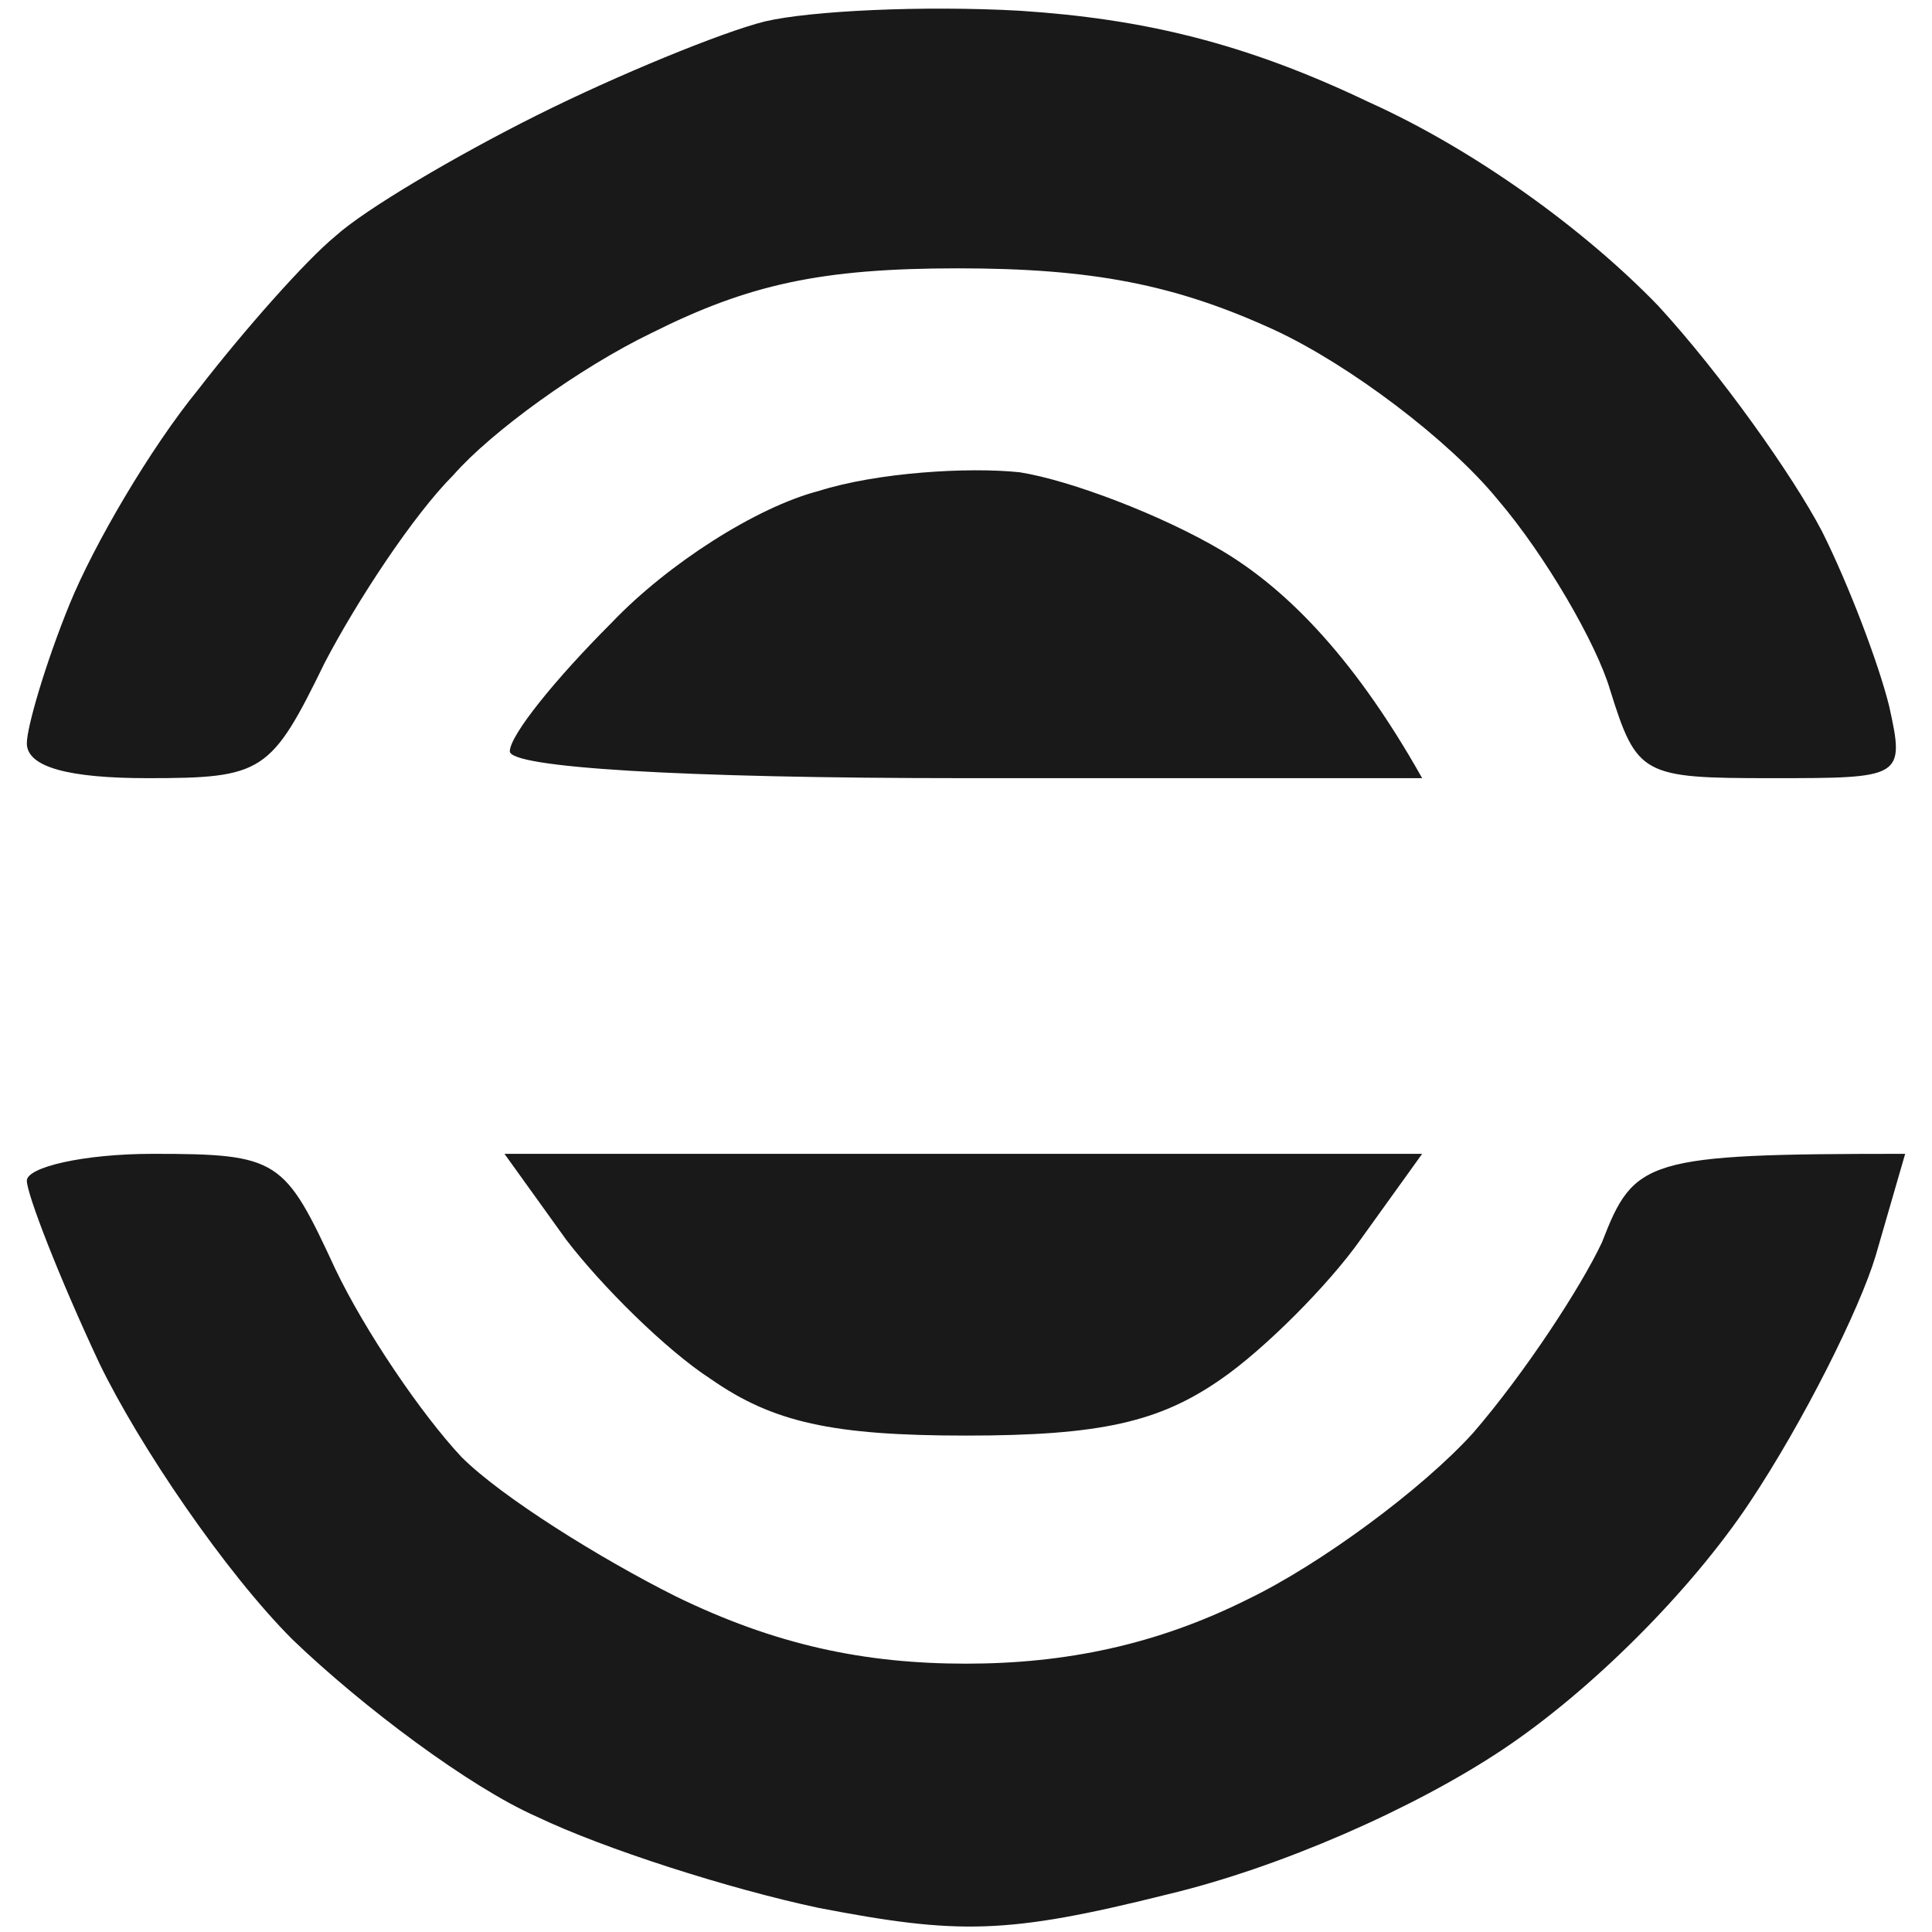
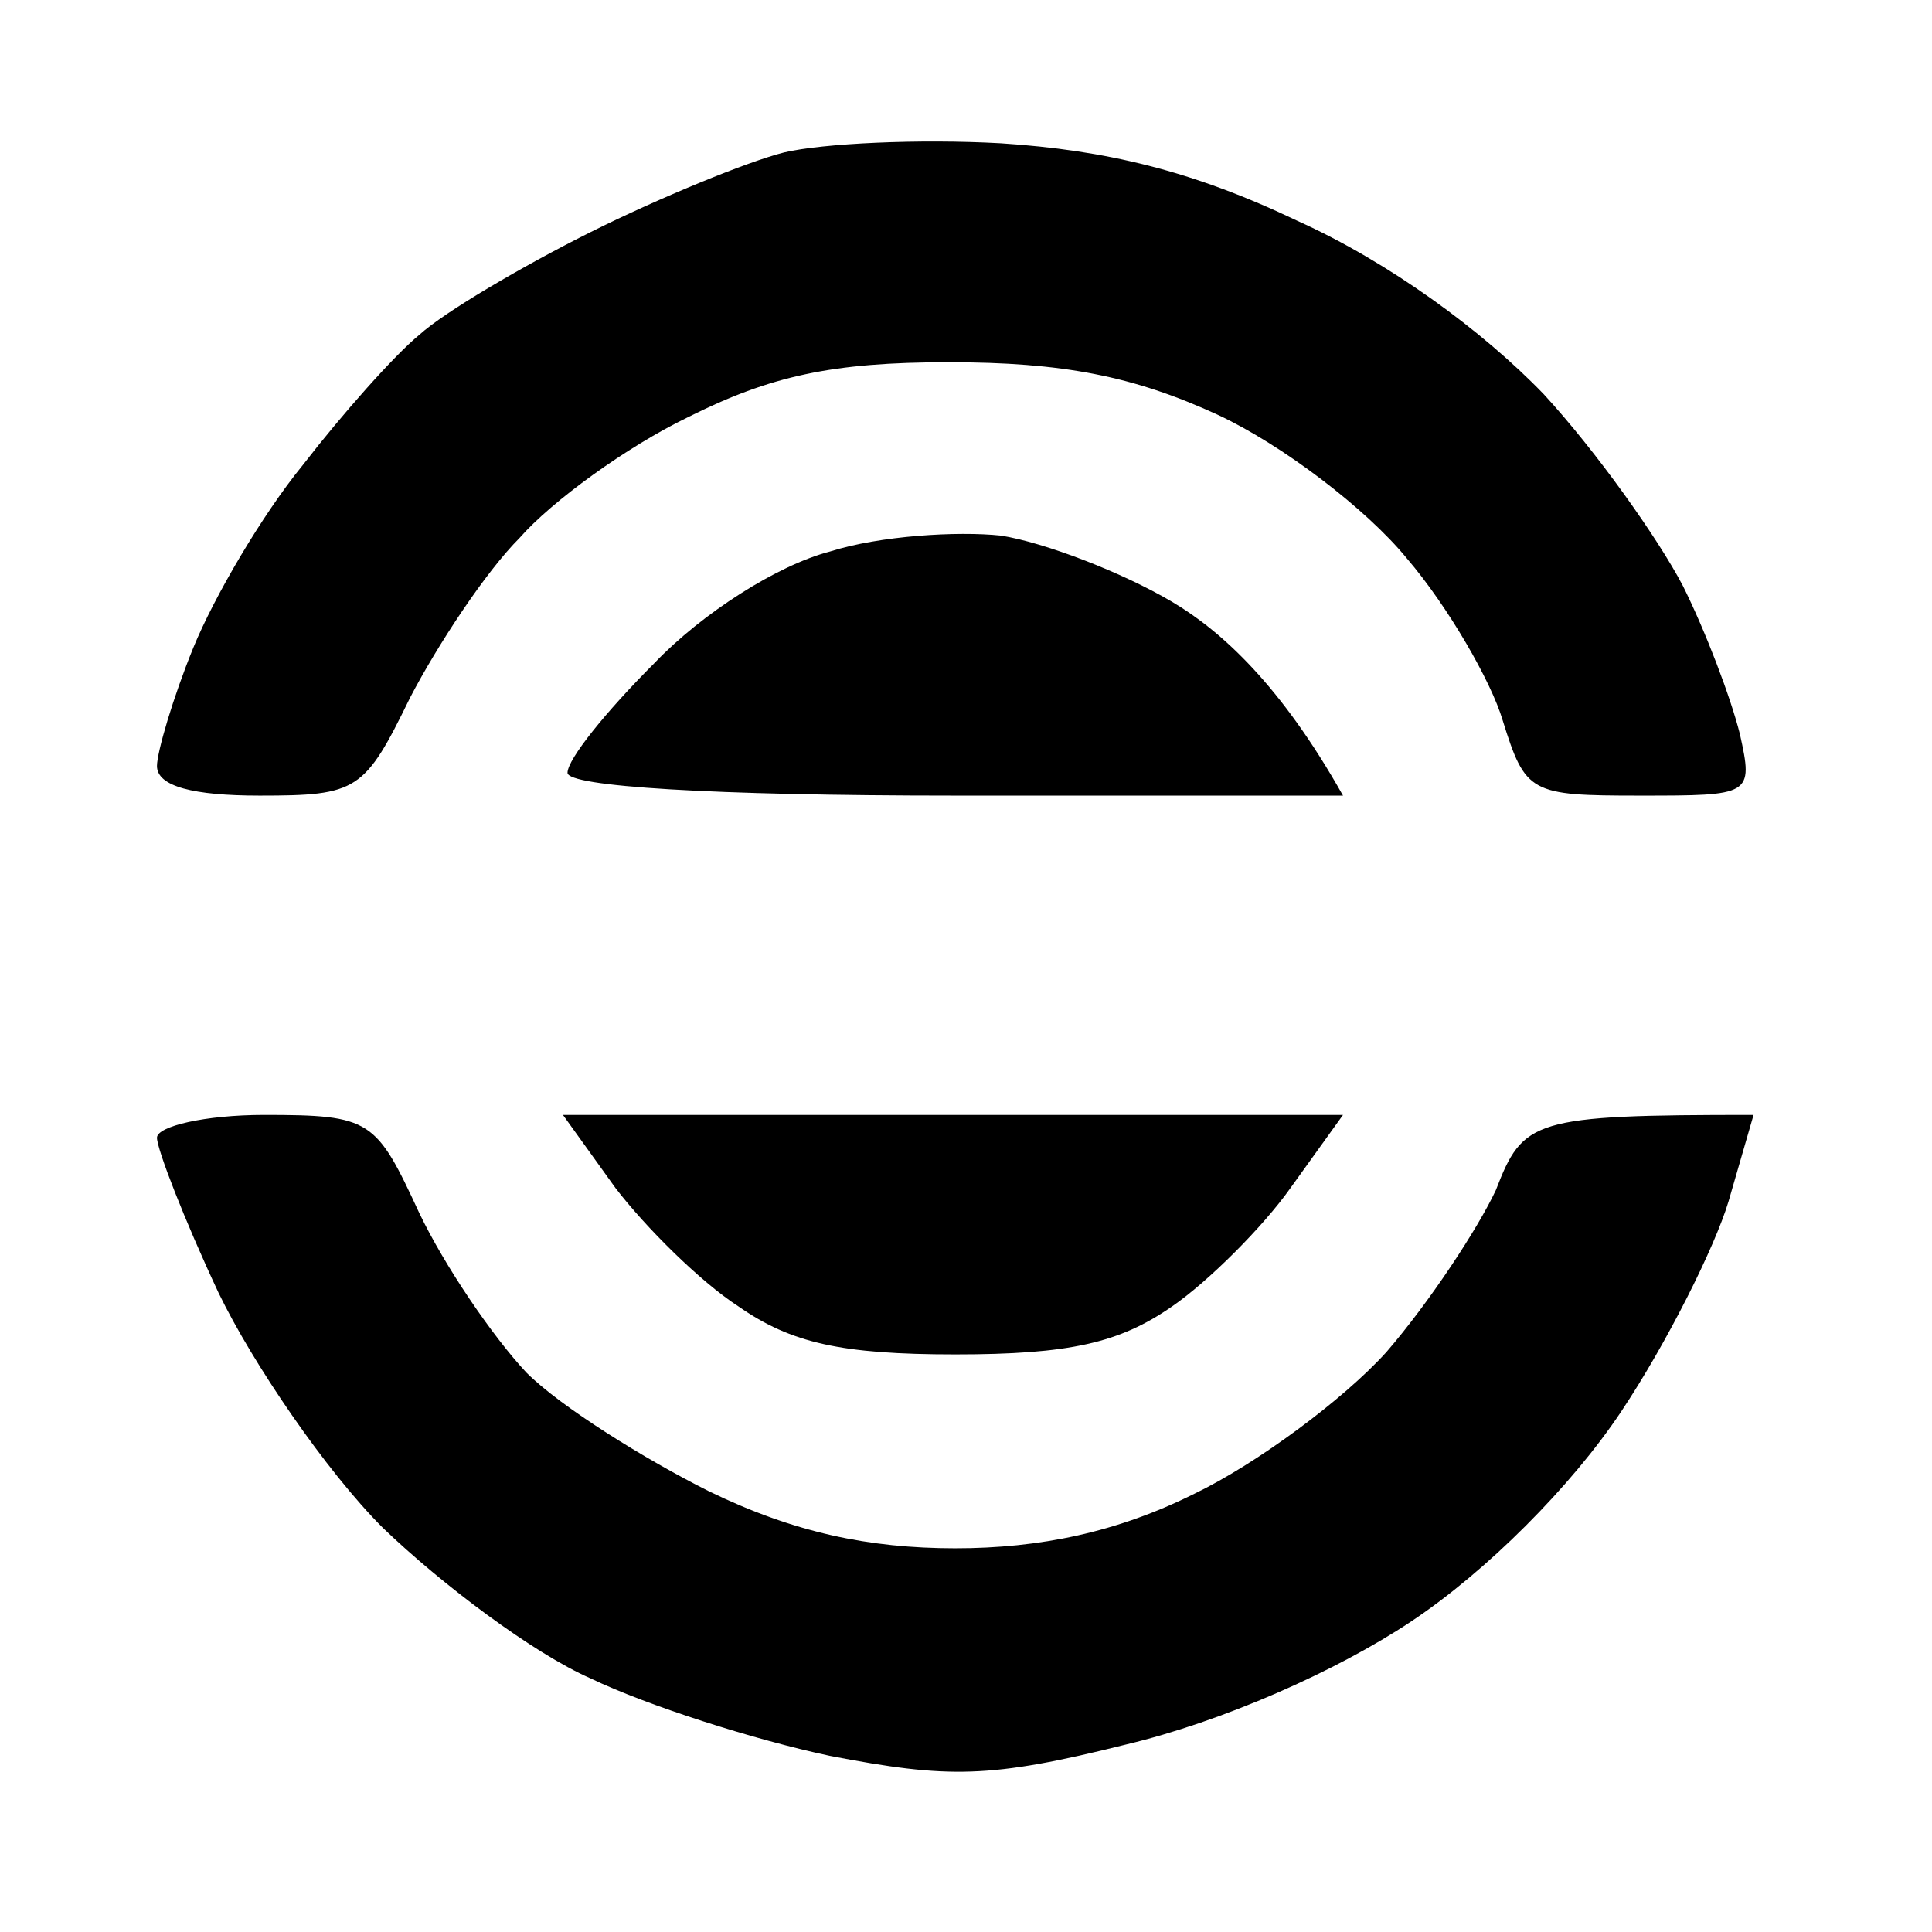
<svg xmlns="http://www.w3.org/2000/svg" version="1.2" viewBox="0 0 72 72" width="72" height="72">
-   <style>
- 		.s0 { opacity: .9;fill: currentColor }
- 	</style>
-   <path id="Path 0" fill-rule="evenodd" class="s0" d="m38 0.4c4.6 0.3 8.4 1.2 13 3.4 4 1.8 8.1 4.8 10.8 7.6 2.3 2.5 5 6.3 6.1 8.4 1 2 2.1 4.9 2.5 6.5 0.6 2.7 0.5 2.7-4.4 2.7-4.8 0-5-0.1-6-3.3-0.5-1.7-2.4-5-4.2-7.1-1.8-2.2-5.5-5-8.3-6.3-3.7-1.7-6.8-2.3-11.8-2.3-5.1 0-7.8 0.6-11.4 2.4-2.7 1.3-6 3.7-7.4 5.3-1.5 1.5-3.6 4.7-4.8 7-2 4.1-2.3 4.3-6.6 4.3-2.9 0-4.5-0.4-4.5-1.3 0-0.6 0.7-3 1.6-5.2 0.9-2.2 3-5.8 4.8-8 1.7-2.2 4-4.8 5.1-5.7 1.1-1 4.5-3 7.5-4.5 3-1.5 6.9-3.1 8.5-3.5 1.7-0.4 5.9-0.6 9.5-0.4zm-32.3 42.6c4.7 0 4.9 0.2 6.8 4.3 1.1 2.3 3.2 5.4 4.7 7 1.5 1.5 5.2 3.8 8 5.2 3.7 1.8 7 2.5 10.8 2.5 3.7 0 7.1-0.7 10.5-2.4 2.7-1.3 6.5-4.1 8.4-6.2 1.9-2.2 4-5.4 4.8-7.1 1.2-3.1 1.6-3.3 11.3-3.3l-1.1 3.8c-0.6 2-2.7 6.2-4.7 9.2-2.2 3.3-5.9 7-9.2 9.2-3.3 2.2-8.3 4.4-12.5 5.4-6 1.5-7.8 1.5-13 0.5-3.3-0.7-8-2.2-10.5-3.4-2.5-1.1-6.5-4.1-9.1-6.6-2.5-2.5-5.7-7.2-7.2-10.3-1.5-3.2-2.7-6.3-2.7-6.8 0-0.5 2.1-1 4.7-1zm32.3-25.4c1.9 0.3 5.3 1.6 7.5 2.9 2.2 1.3 4.8 3.7 7.5 8.5h-17c-10.7 0-17-0.4-17-1 0-0.6 1.7-2.7 3.8-4.8 2.1-2.2 5.4-4.3 7.7-4.9 2.2-0.7 5.6-0.9 7.5-0.7zm-19.2 25.4h34.2l-2.3 3.2c-1.2 1.7-3.6 4.1-5.2 5.2-2.3 1.6-4.5 2.1-9.5 2.1-5 0-7.2-0.5-9.5-2.1-1.7-1.1-4.1-3.5-5.4-5.2z" />
+   <path id="Path 0" fill="currentColor" class="opacity-100" transform="translate(5, 5) scale(0.85 0.85)" d="m38 0.4c4.6 0.3 8.4 1.2 13 3.4 4 1.8 8.1 4.8 10.8 7.6 2.3 2.5 5 6.3 6.1 8.4 1 2 2.1 4.9 2.5 6.5 0.6 2.7 0.5 2.7-4.4 2.7-4.8 0-5-0.1-6-3.3-0.5-1.7-2.4-5-4.2-7.1-1.8-2.2-5.5-5-8.3-6.3-3.7-1.7-6.8-2.3-11.8-2.3-5.1 0-7.8 0.6-11.4 2.4-2.7 1.3-6 3.7-7.4 5.3-1.5 1.5-3.6 4.7-4.8 7-2 4.1-2.3 4.3-6.6 4.3-2.9 0-4.5-0.4-4.5-1.3 0-0.6 0.7-3 1.6-5.2 0.9-2.2 3-5.8 4.8-8 1.7-2.2 4-4.8 5.1-5.7 1.1-1 4.5-3 7.5-4.5 3-1.5 6.9-3.1 8.5-3.5 1.7-0.4 5.9-0.6 9.5-0.4zm-32.3 42.6c4.7 0 4.9 0.2 6.8 4.3 1.1 2.3 3.2 5.4 4.7 7 1.5 1.5 5.2 3.8 8 5.2 3.7 1.8 7 2.5 10.8 2.5 3.7 0 7.1-0.7 10.5-2.4 2.7-1.3 6.5-4.1 8.4-6.2 1.9-2.2 4-5.4 4.8-7.1 1.2-3.1 1.6-3.3 11.3-3.3l-1.1 3.8c-0.6 2-2.7 6.2-4.7 9.2-2.2 3.3-5.9 7-9.2 9.2-3.3 2.2-8.3 4.4-12.5 5.4-6 1.5-7.8 1.5-13 0.5-3.3-0.7-8-2.2-10.5-3.4-2.5-1.1-6.5-4.1-9.1-6.6-2.5-2.5-5.7-7.2-7.2-10.3-1.5-3.2-2.7-6.3-2.7-6.8 0-0.5 2.1-1 4.7-1zm32.3-25.4c1.9 0.3 5.3 1.6 7.5 2.9 2.2 1.3 4.8 3.7 7.5 8.5h-17c-10.7 0-17-0.4-17-1 0-0.6 1.7-2.7 3.8-4.8 2.1-2.2 5.4-4.3 7.7-4.9 2.2-0.7 5.6-0.9 7.5-0.7zm-19.2 25.4h34.2l-2.3 3.2c-1.2 1.7-3.6 4.1-5.2 5.2-2.3 1.6-4.5 2.1-9.5 2.1-5 0-7.2-0.5-9.5-2.1-1.7-1.1-4.1-3.5-5.4-5.2z" />
</svg>
